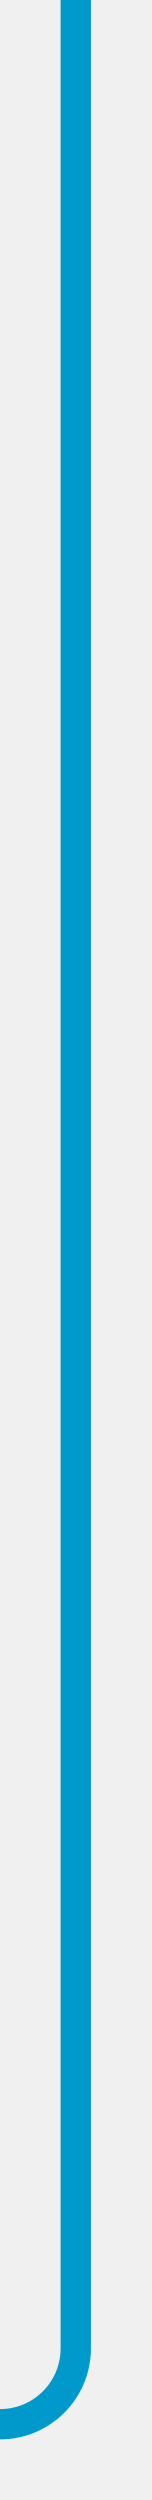
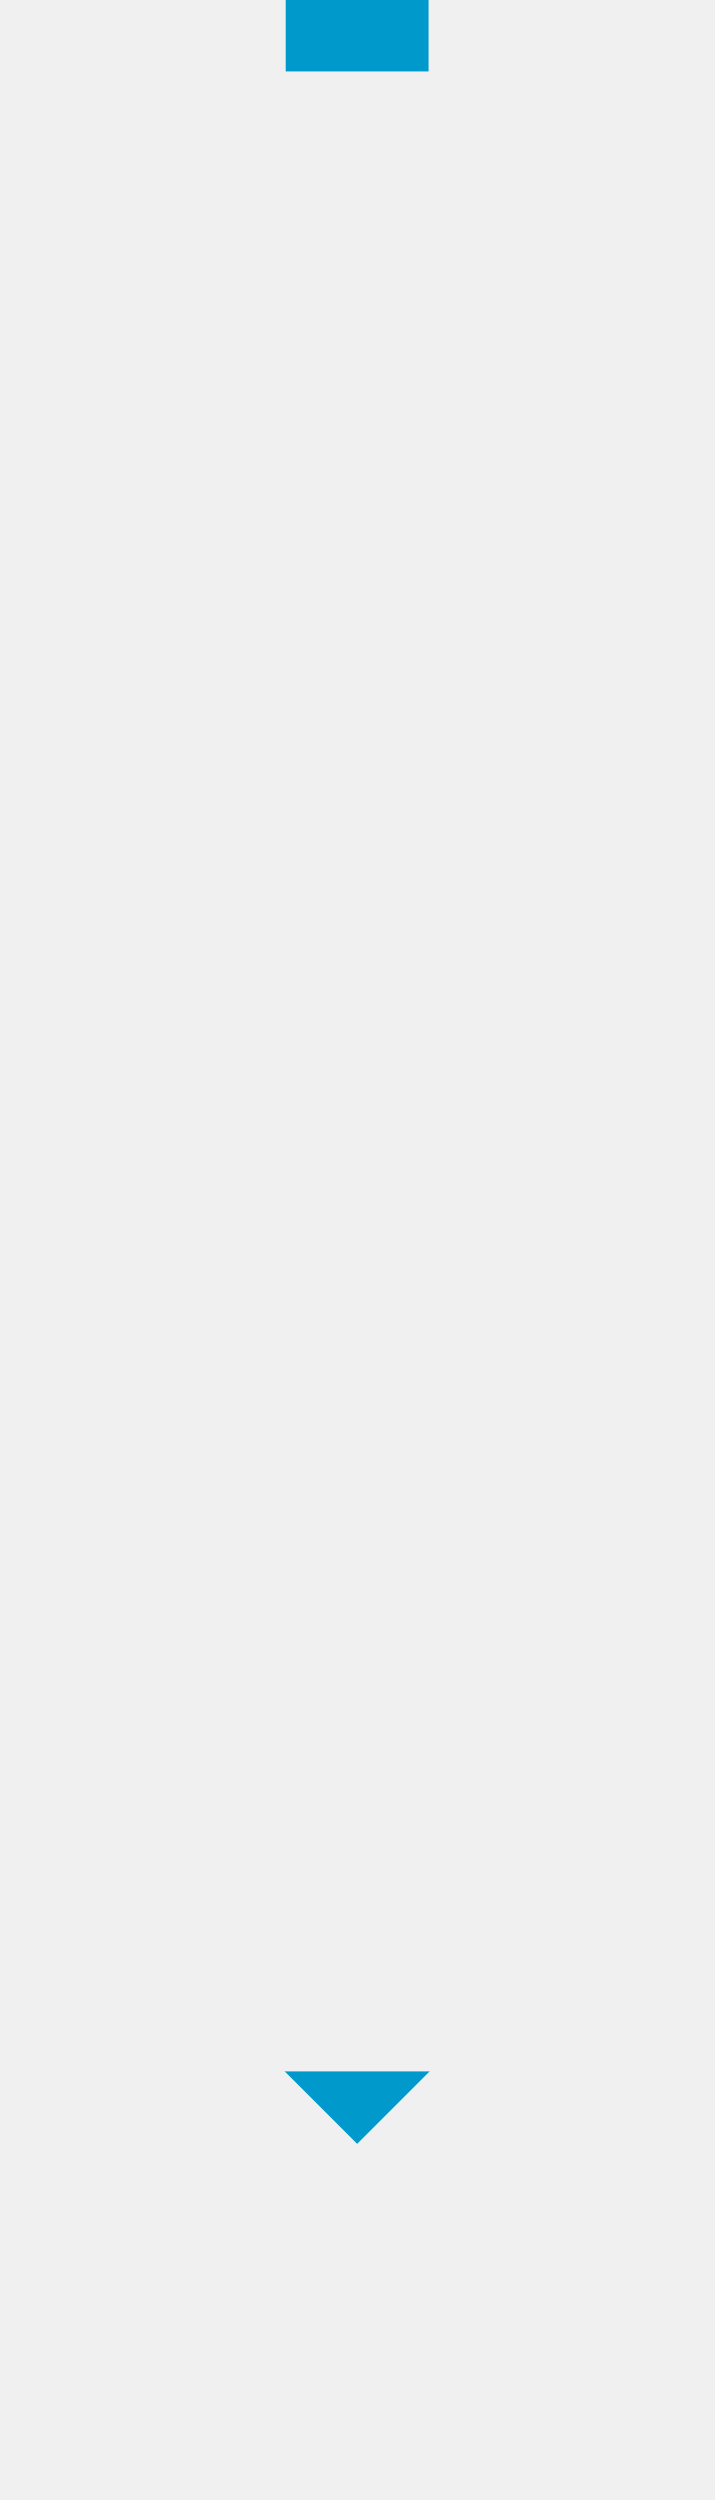
- <svg xmlns="http://www.w3.org/2000/svg" version="1.1" width="10px" height="165px" preserveAspectRatio="xMidYMin meet" viewBox="380 2101  8 165">
-   <path d="M 384 2101  L 384 2256  A 5 5 0 0 1 379 2261 L 260 2261  " stroke-width="2" stroke="#0099cc" fill="none" />
-   <path d="M 265.107 2265.293  L 260.814 2261  L 265.107 2256.707  L 263.693 2255.293  L 258.693 2260.293  L 257.986 2261  L 258.693 2261.707  L 263.693 2266.707  L 265.107 2265.293  Z " fill-rule="nonzero" fill="#0099cc" stroke="none" />
+ <svg xmlns="http://www.w3.org/2000/svg" version="1.1" width="10px" height="35px" preserveAspectRatio="xMidYMin meet" viewBox="203 3197  8 35">
+   <defs>
+     <mask fill="white" id="clip298">
+       <path d="M 190 3198  L 224 3198  L 224 3226  L 190 3226  Z M 190 3197  L 224 3197  L 224 3237  L 190 3237  Z " fill-rule="evenodd" />
+     </mask>
+   </defs>
+   <path d="M 207 3198  L 207 3197  " stroke-width="2" stroke="#0099cc" fill="none" />
+   <path d="M 211.293 3219.893  L 207 3224.186  L 202.707 3219.893  L 201.293 3221.307  L 206.293 3226.307  L 207 3227.014  L 207.707 3226.307  L 212.707 3221.307  L 211.293 3219.893  Z " fill-rule="nonzero" fill="#0099cc" stroke="none" mask="url(#clip298)" />
</svg>
